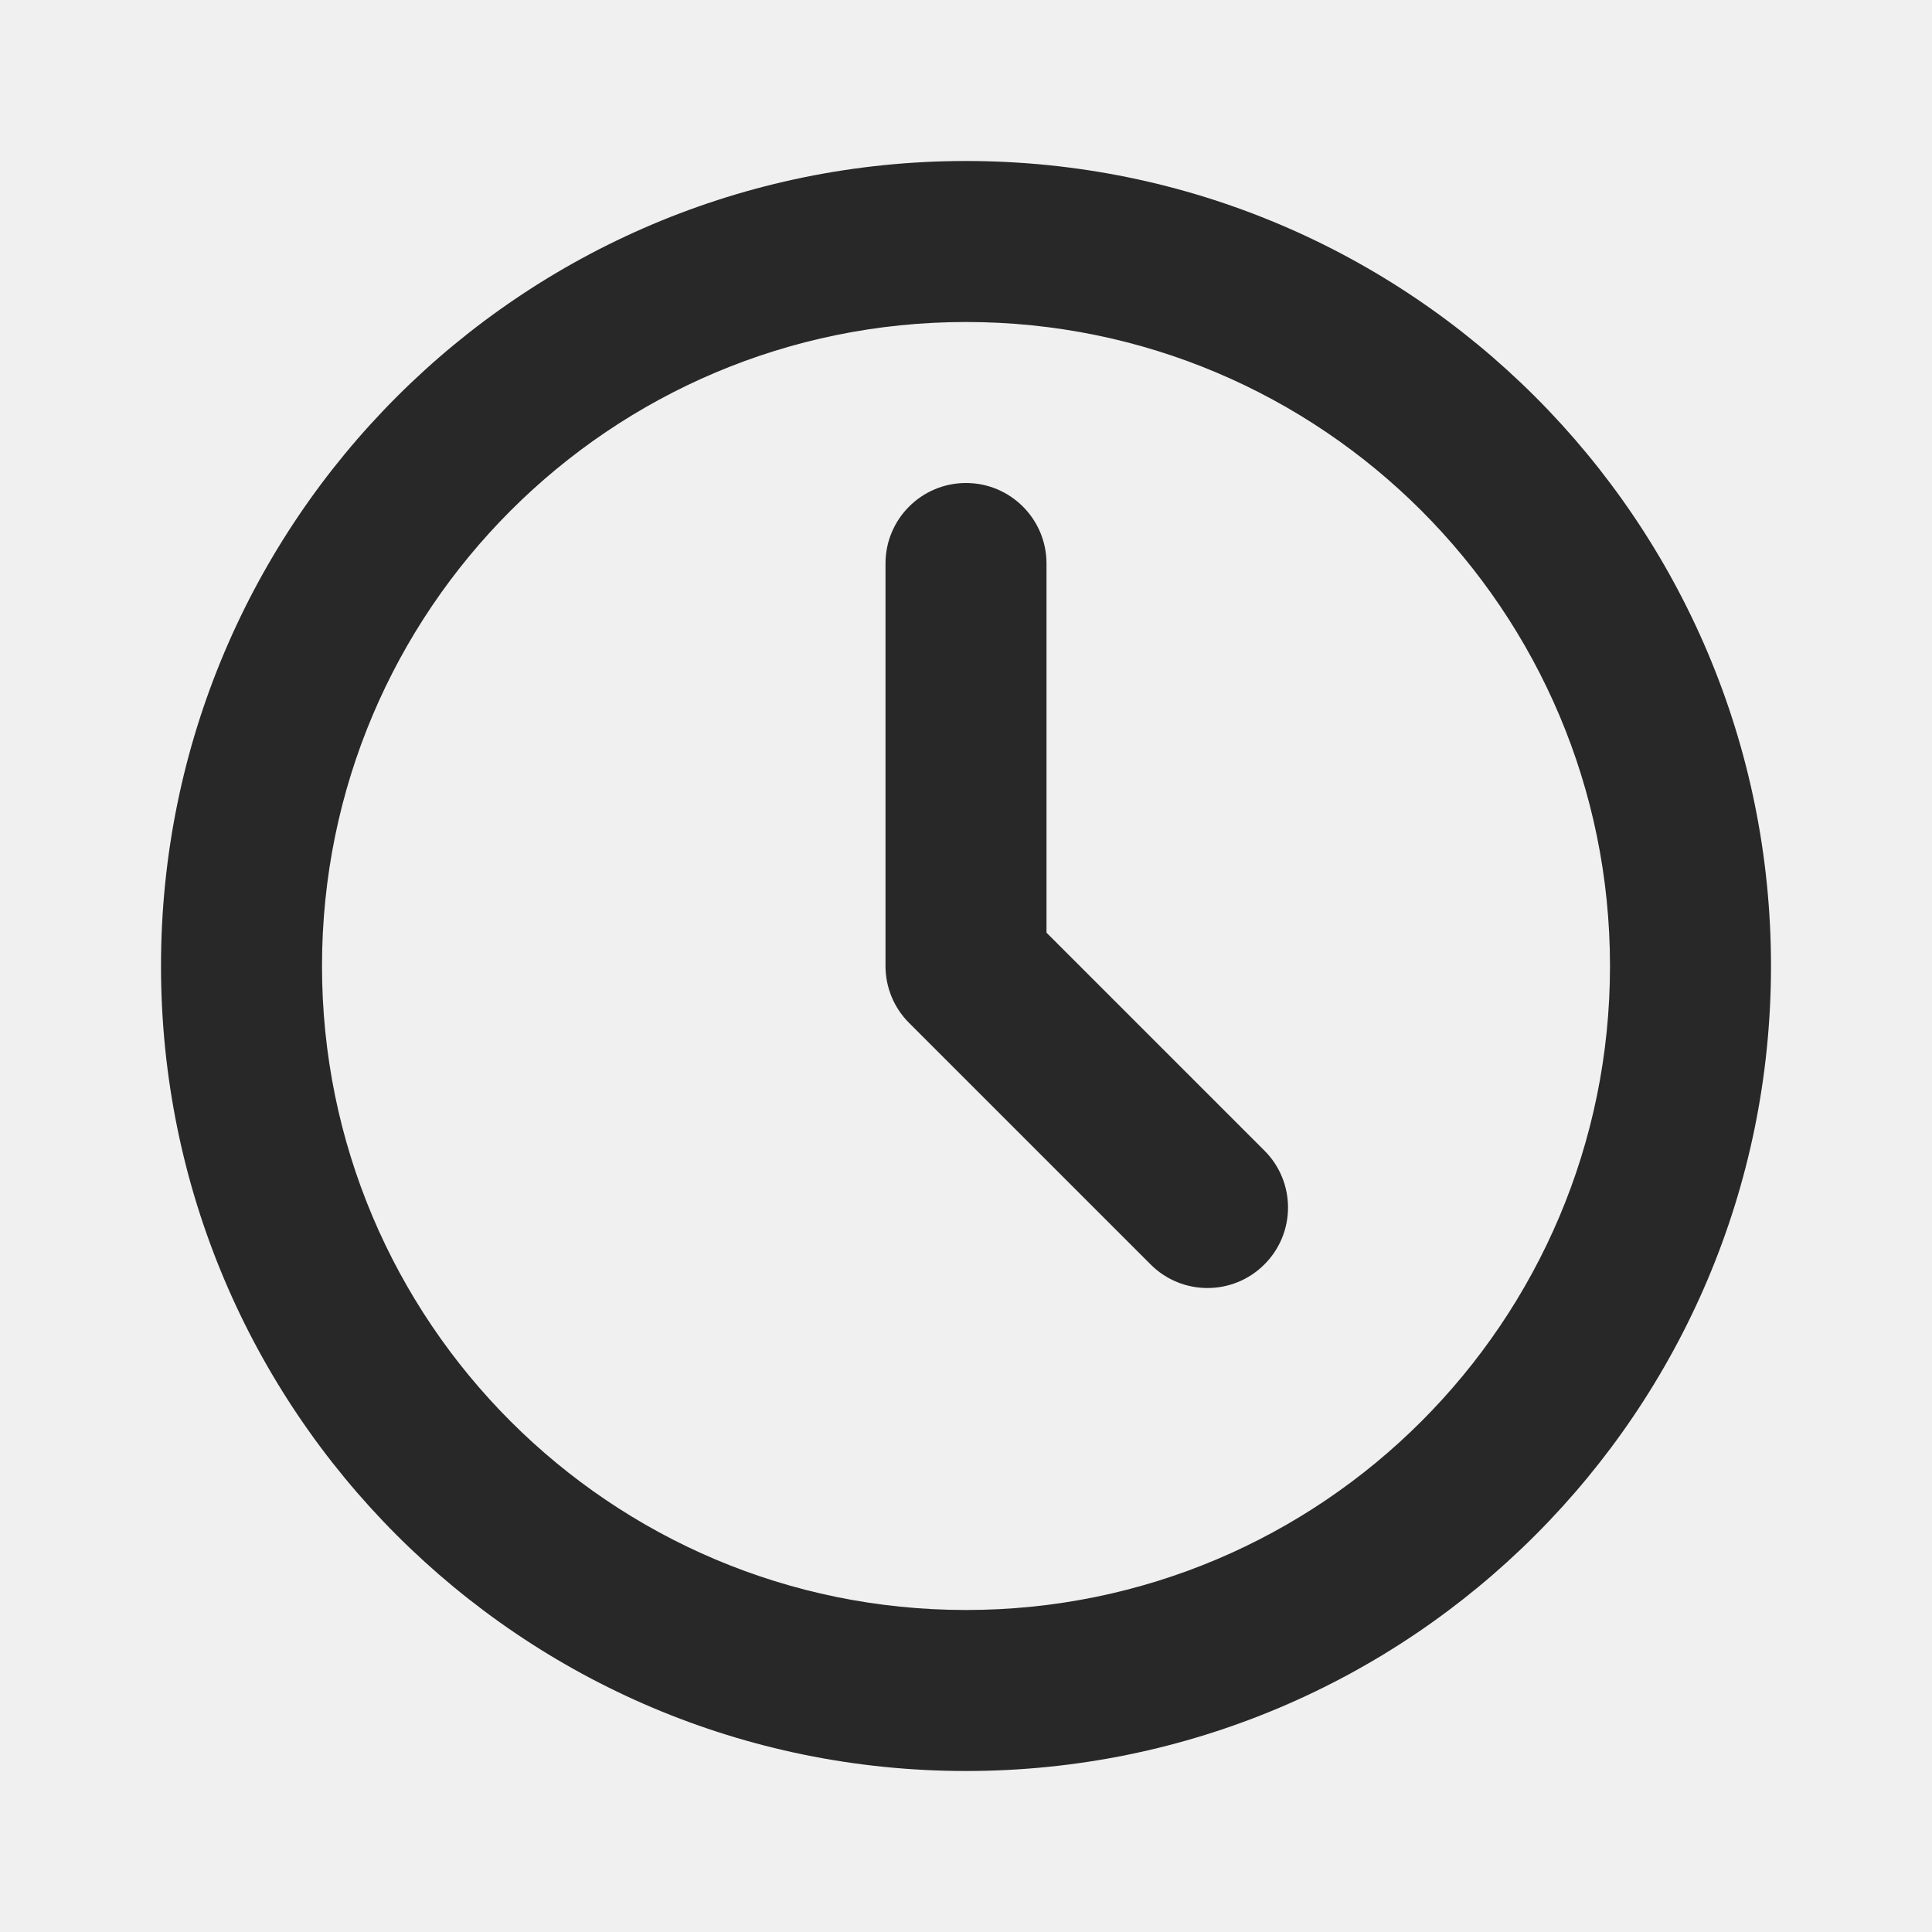
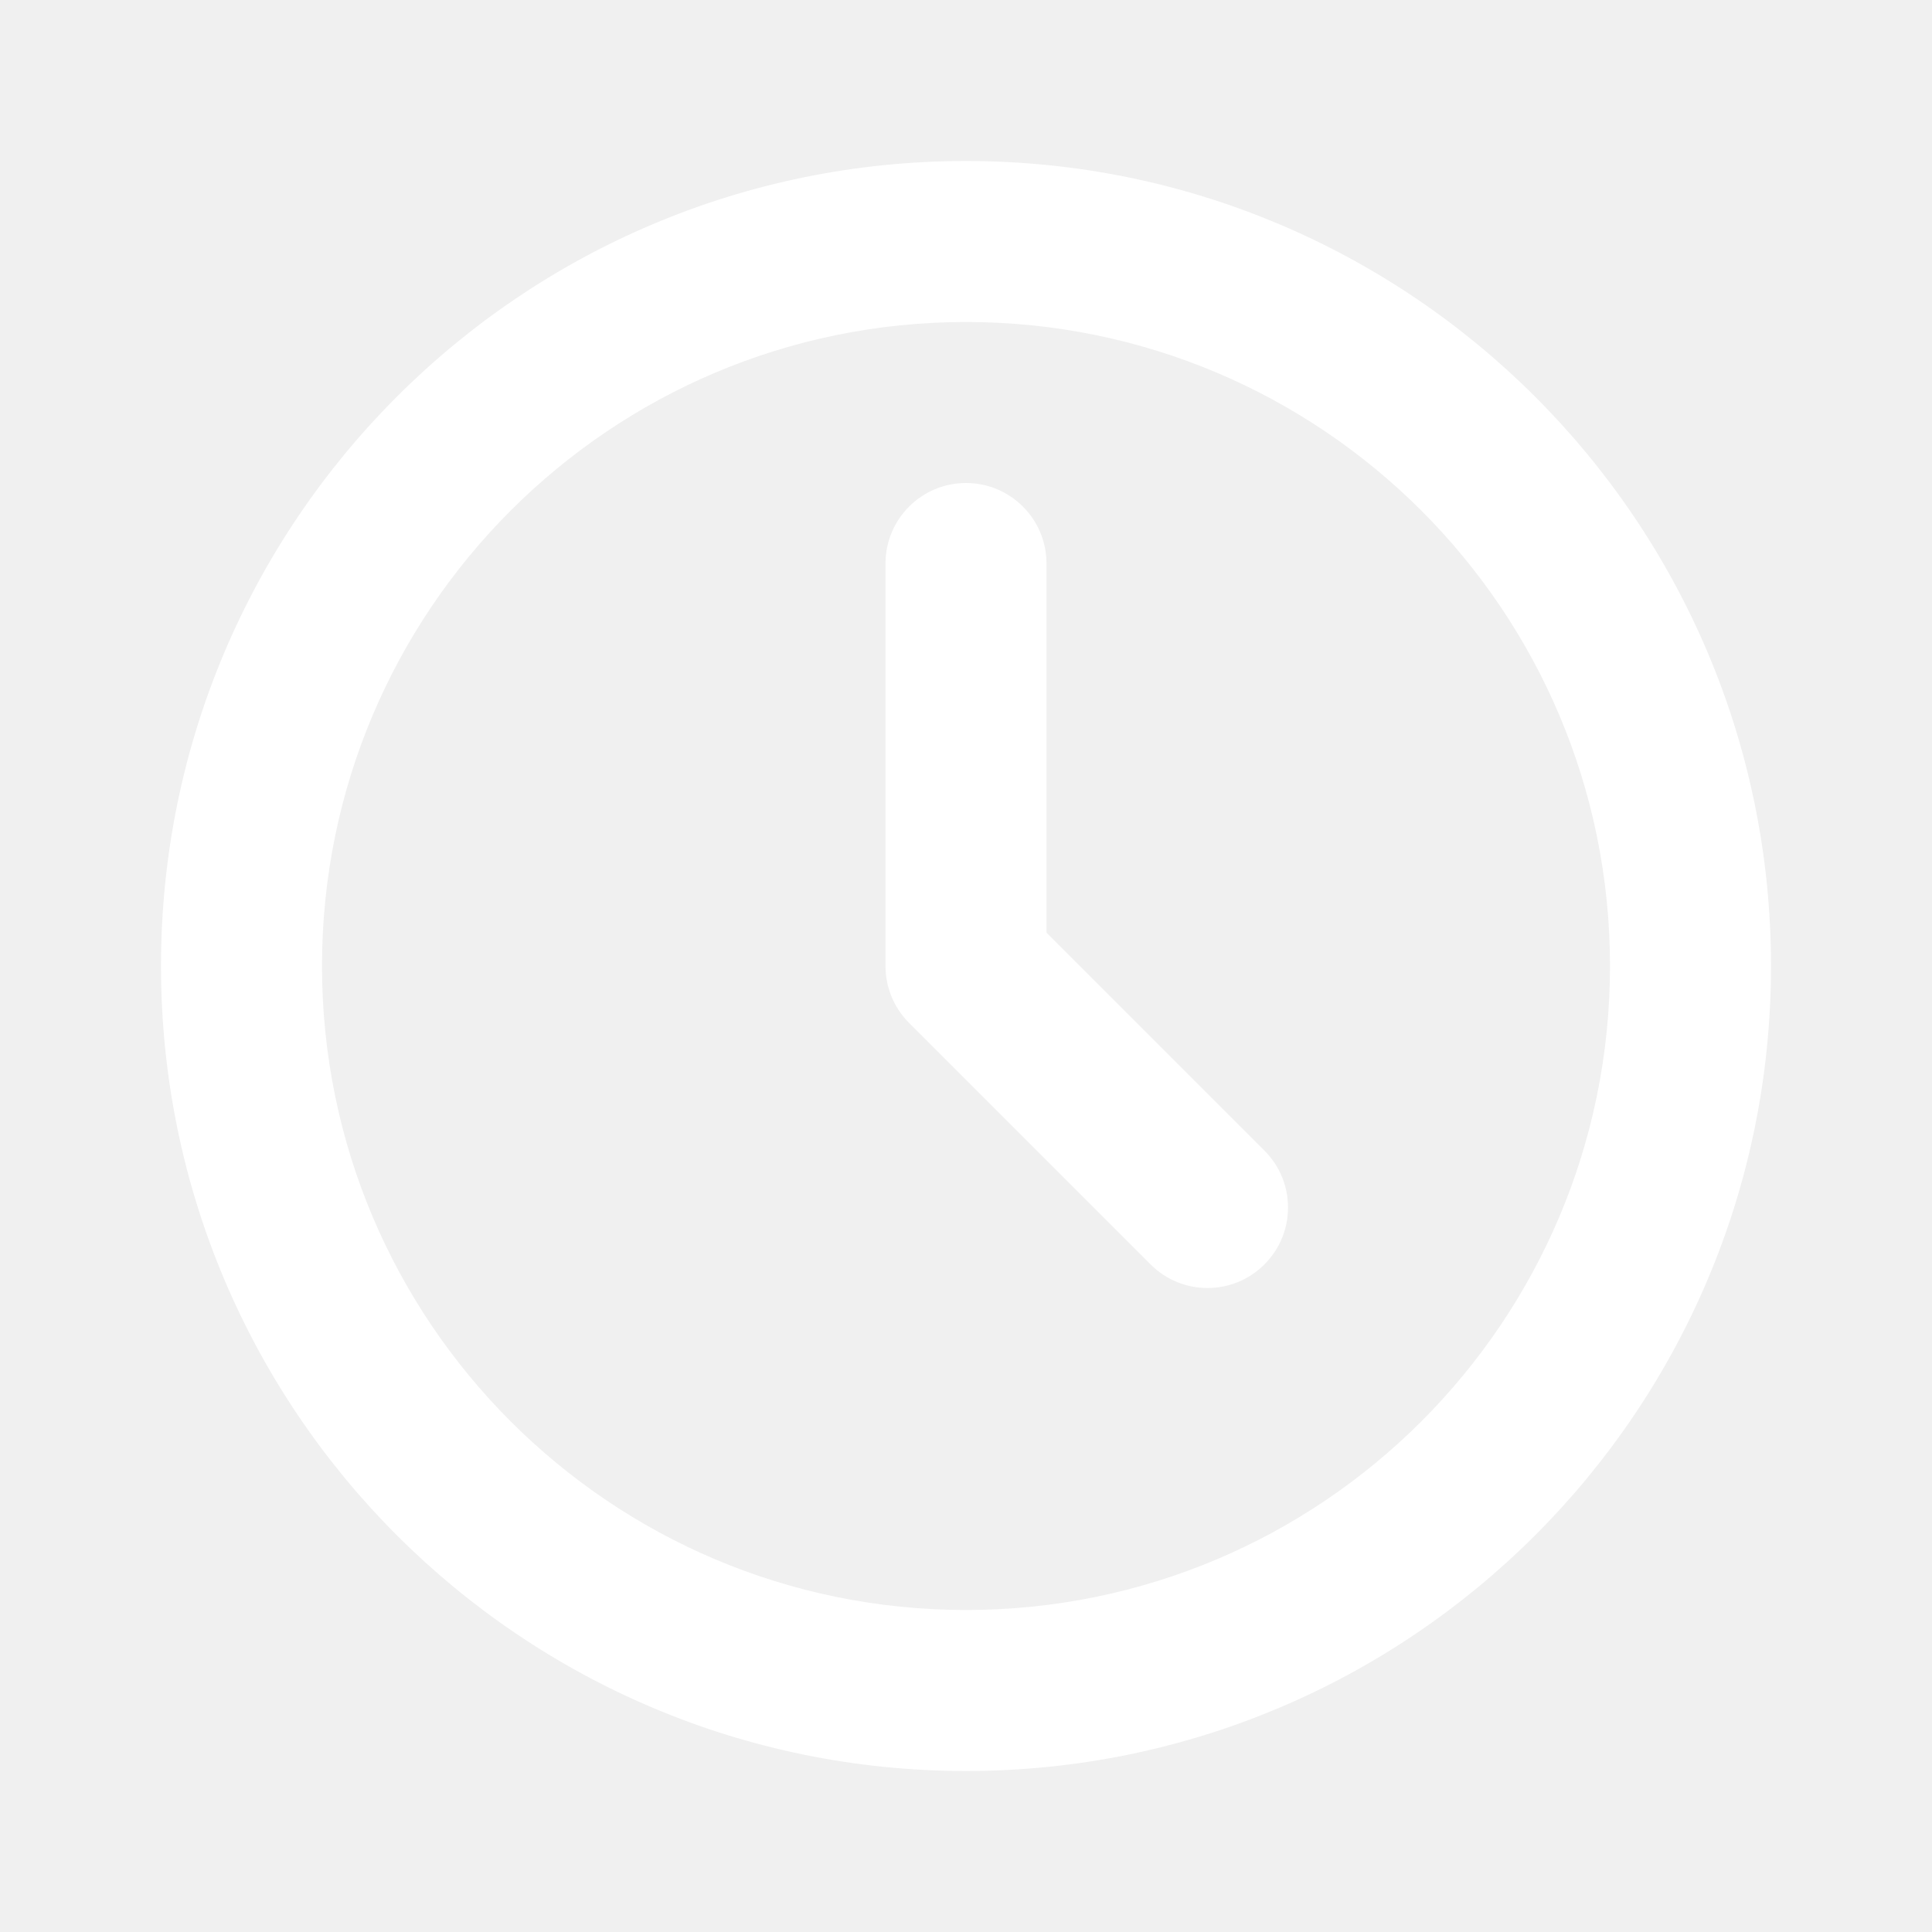
<svg xmlns="http://www.w3.org/2000/svg" fill="none" viewBox="0 0 24 24" height="24" width="24">
-   <path fill-rule="evenodd" clip-rule="evenodd" d="M12 4C7.582 4 4 7.582 4 12C4 16.418 7.582 20 12 20C16.418 20 20 16.418 20 12C20 7.582 16.418 4 12 4ZM2 12C2 6.477 6.477 2 12 2C17.523 2 22 6.477 22 12C22 17.523 17.523 22 12 22C6.477 22 2 17.523 2 12ZM12 6C12.552 6 13 6.448 13 7V11.586L15.707 14.293C16.098 14.683 16.098 15.317 15.707 15.707C15.317 16.098 14.683 16.098 14.293 15.707L11.293 12.707C11.105 12.52 11 12.265 11 12V7C11 6.448 11.448 6 12 6Z" fill="#282828" />
+   <path fill-rule="evenodd" clip-rule="evenodd" d="M12 4C7.582 4 4 7.582 4 12C4 16.418 7.582 20 12 20C16.418 20 20 16.418 20 12C20 7.582 16.418 4 12 4ZM2 12C2 6.477 6.477 2 12 2C17.523 2 22 6.477 22 12C22 17.523 17.523 22 12 22C6.477 22 2 17.523 2 12ZM12 6C12.552 6 13 6.448 13 7V11.586L15.707 14.293C16.098 14.683 16.098 15.317 15.707 15.707C15.317 16.098 14.683 16.098 14.293 15.707L11.293 12.707C11.105 12.52 11 12.265 11 12V7C11 6.448 11.448 6 12 6Z" fill="#ffffff" />
</svg>
